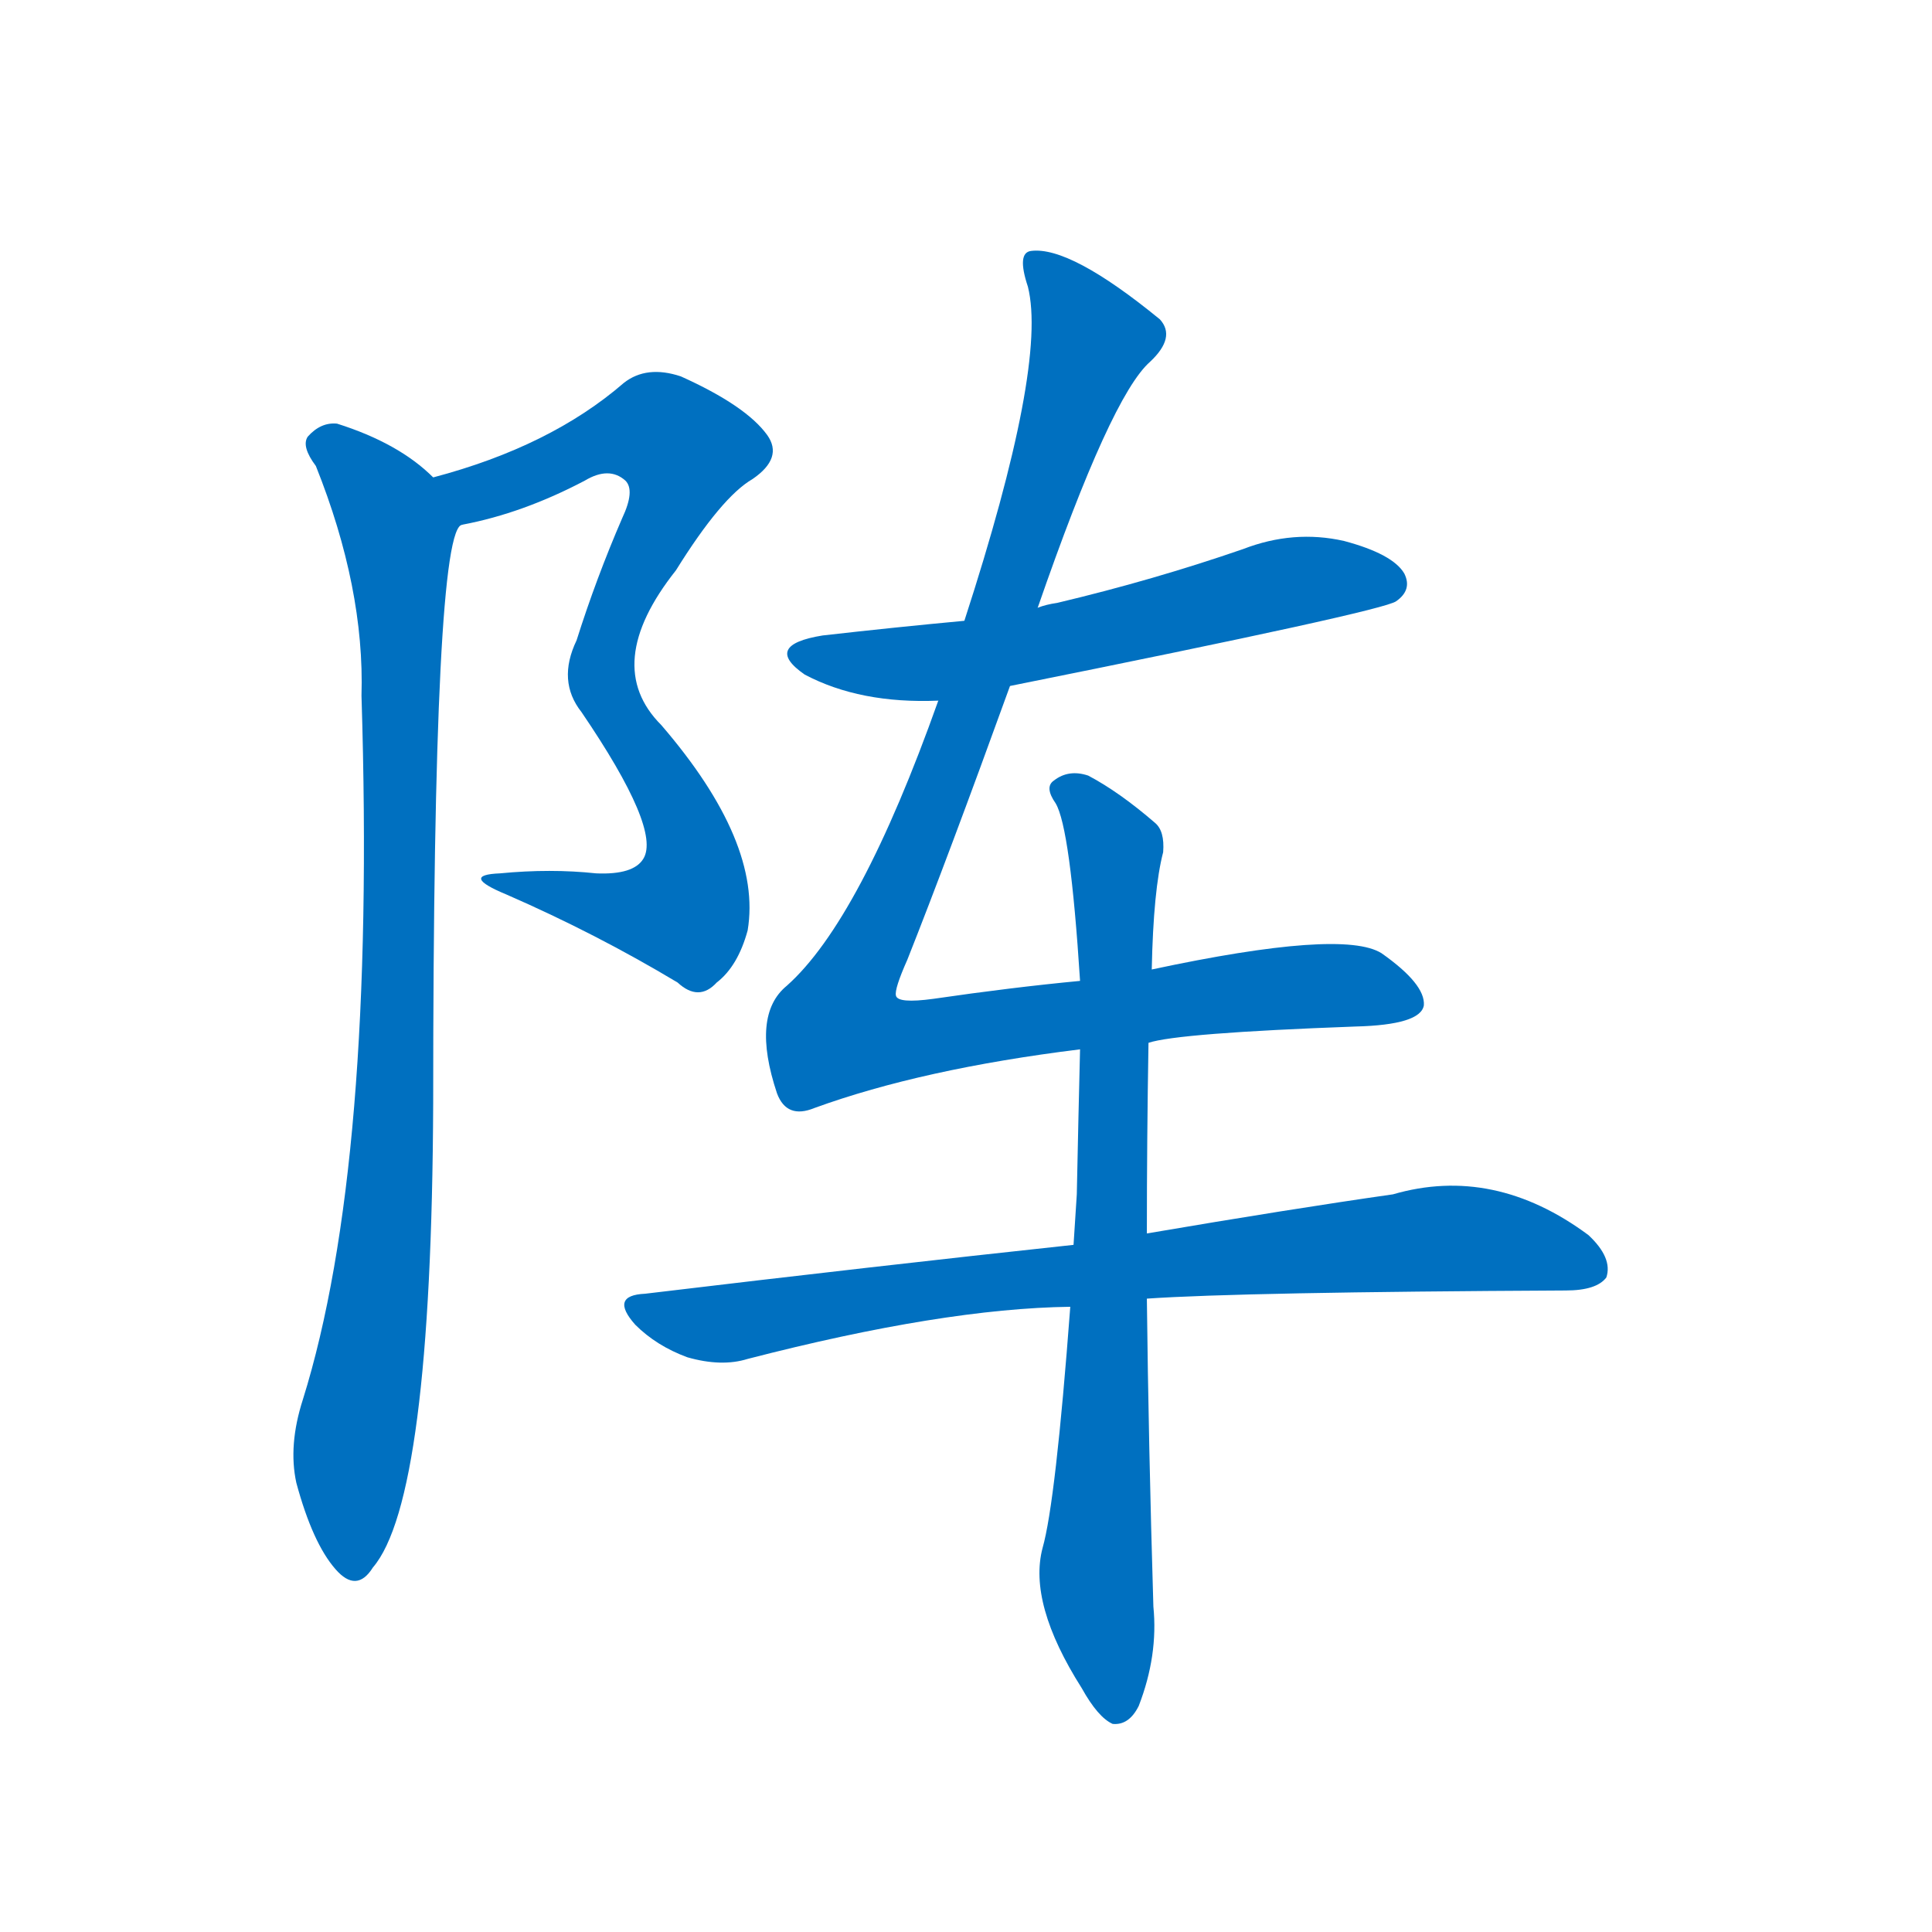
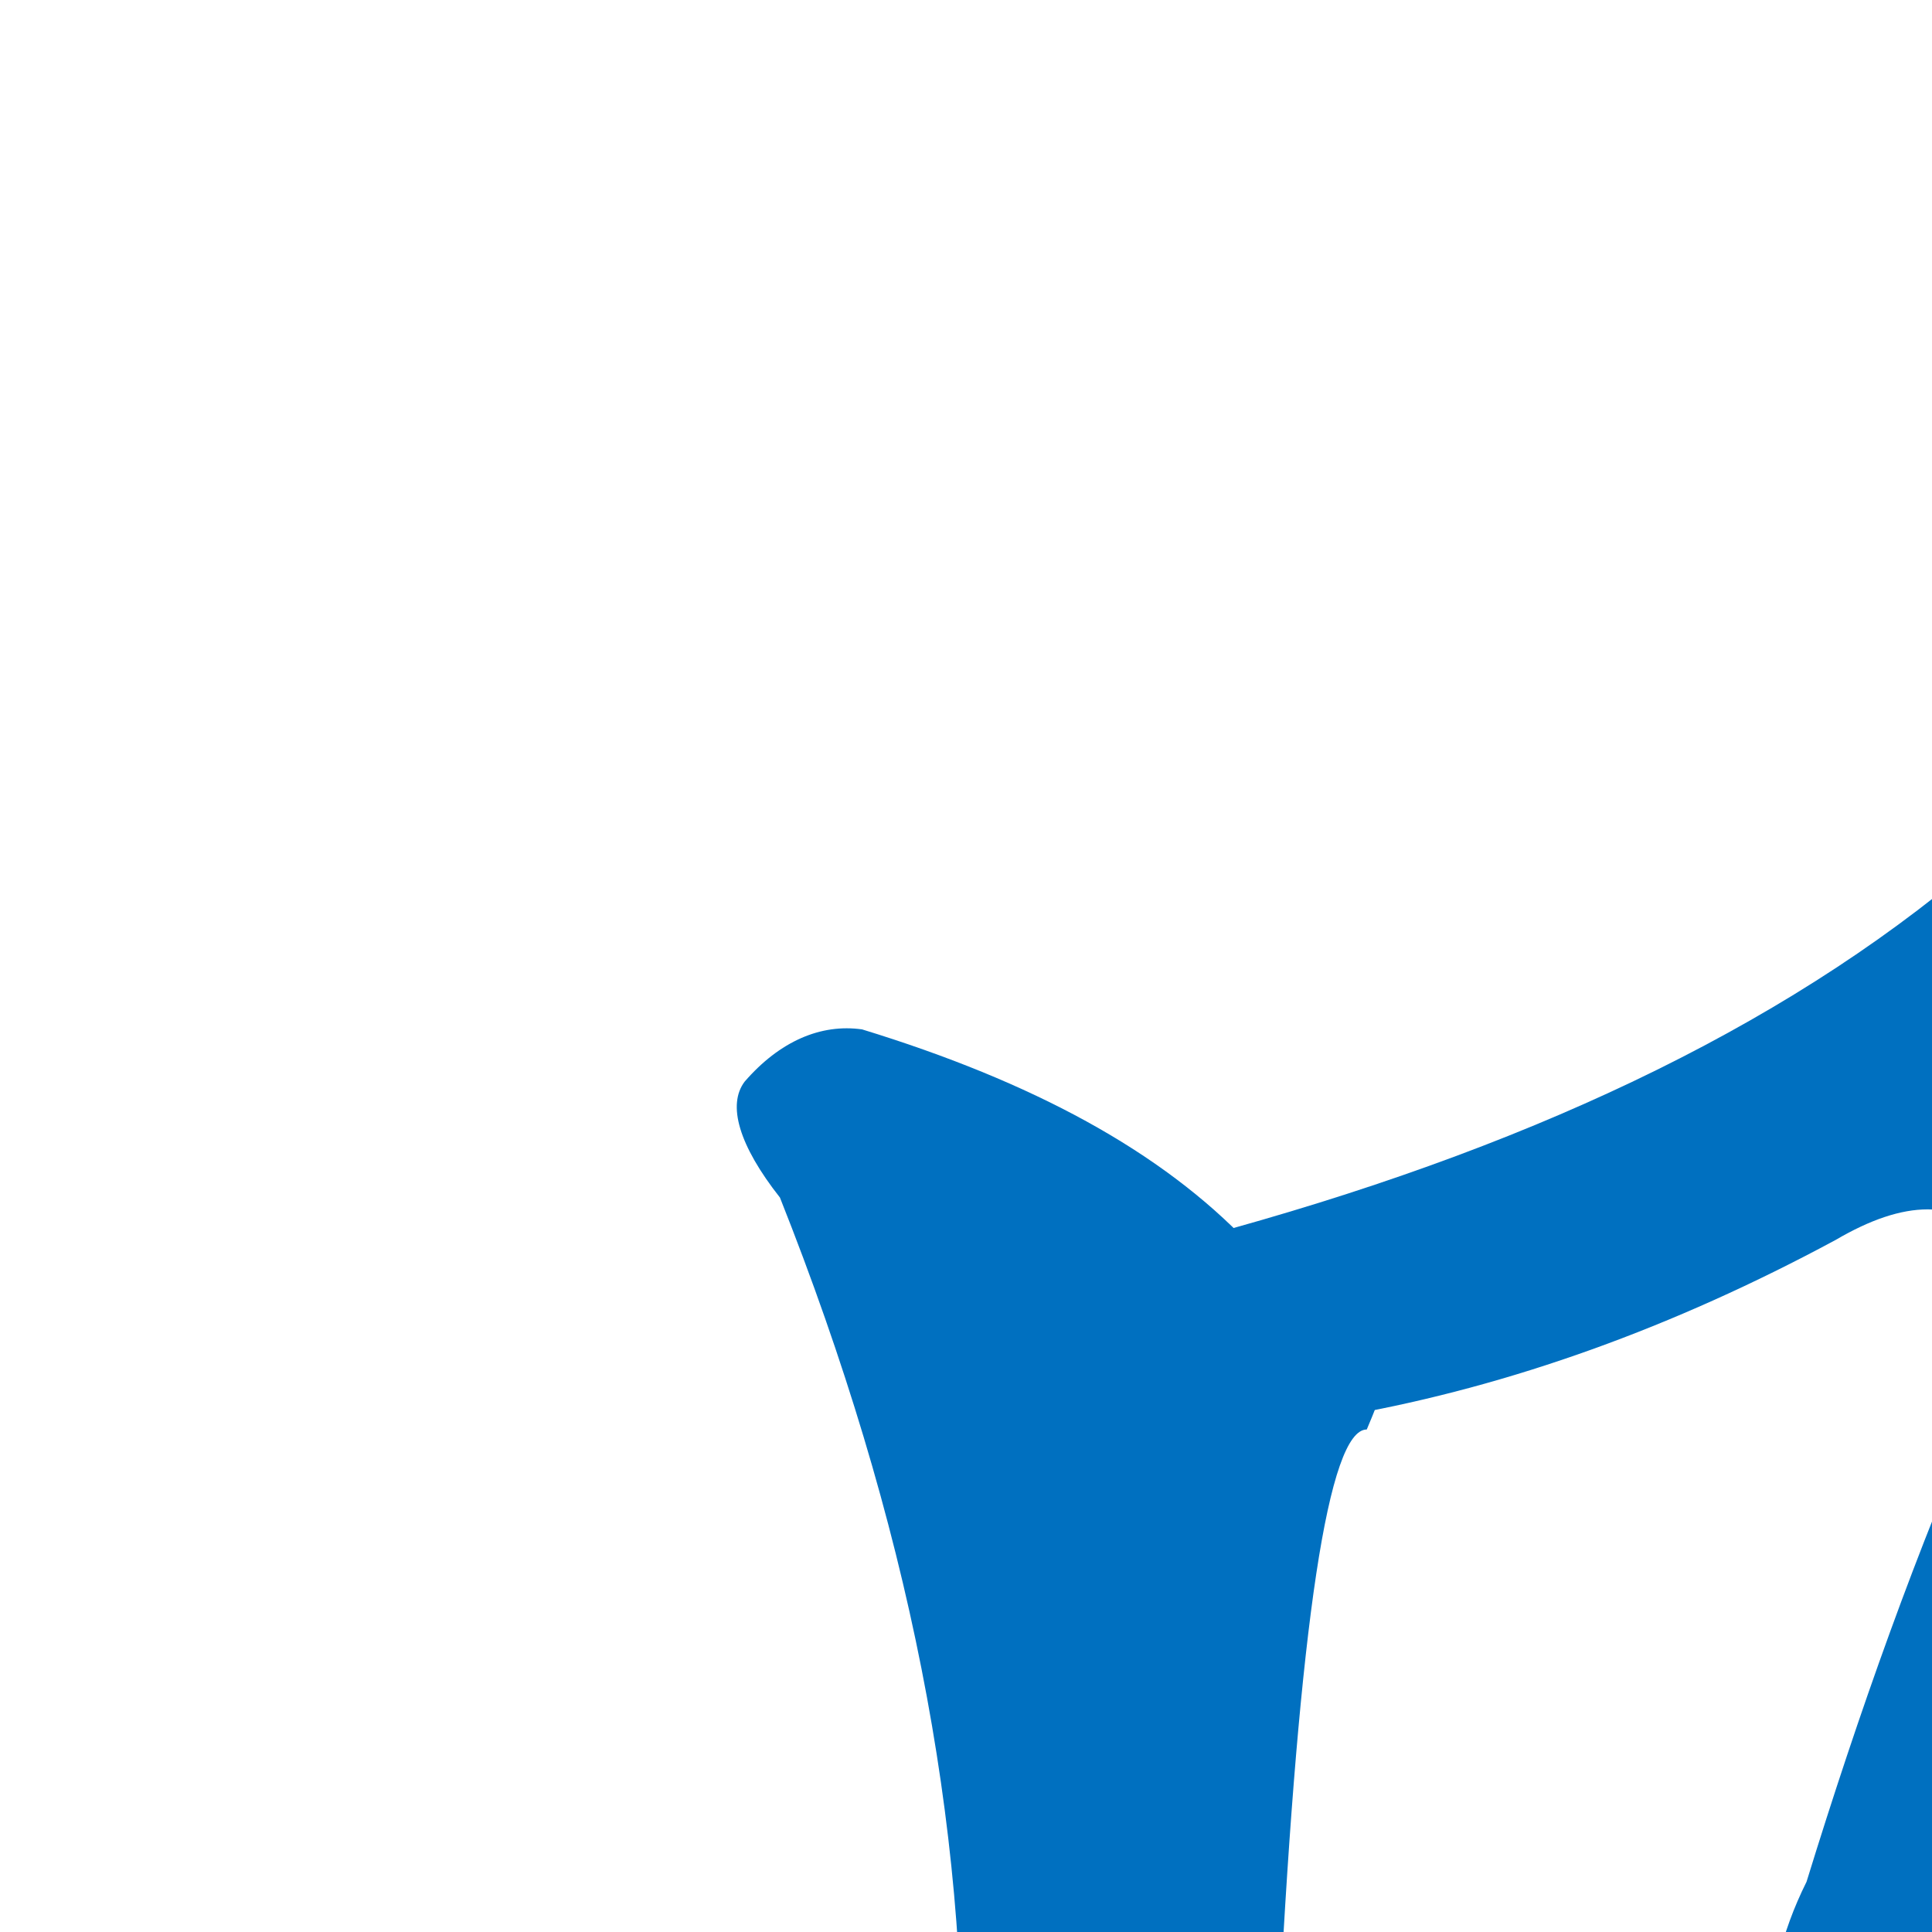
- <svg width="83" height="83">
-   <g transform="translate(3, 70) scale(0.07, -0.07)">
-     <path d="M 241 678 Q 278 685 316 705 Q 331 714 341 705 Q 347 699 339 682 Q 323 645 311 607 Q 299 582 314 563 Q 363 491 352 473 Q 346 463 323 464 Q 295 467 264 464 Q 239 463 268 451 Q 323 427 373 397 Q 386 385 397 397 Q 410 407 416 429 Q 425 483 363 555 Q 326 592 372 650 Q 400 695 419 706 Q 438 719 428 733 Q 415 751 375 769 Q 354 776 340 765 Q 295 726 223 707 C 194 699 212 671 241 678 Z" style="fill: #0070C0;" />
-     <path d="M 223 707 Q 202 728 164 740 Q 154 741 146 732 Q 142 726 151 714 Q 181 639 179 573 Q 188 285 143 141 Q 134 113 139 90 Q 149 53 163 37 Q 176 22 186 38 Q 222 80 223 323 Q 223 678 241 678 C 245 689 245 689 223 707 Z" style="fill: #0070C0;" />
-     <path d="M 577 579 Q 806 625 814 631 Q 824 638 819 648 Q 812 660 782 668 Q 751 675 720 663 Q 665 644 606 630 Q 599 629 594 627 L 549 619 Q 506 615 462 610 Q 425 604 451 586 Q 485 568 533 570 L 577 579 Z" style="fill: #0070C0;" />
-     <path d="M 662 360 Q 680 366 789 370 Q 829 371 831 383 Q 832 396 805 415 Q 781 430 664 405 L 620 398 Q 578 394 530 387 Q 508 384 507 389 Q 506 393 514 411 Q 539 474 577 579 L 594 627 Q 639 757 663 778 Q 679 793 669 804 Q 614 849 590 846 Q 581 845 588 824 Q 600 776 549 619 L 533 570 Q 485 435 440 395 Q 418 377 434 329 Q 440 313 457 320 Q 523 344 620 356 L 662 360 Z" style="fill: #0070C0;" />
-     <path d="M 616 236 Q 495 223 353 206 Q 331 205 347 187 Q 360 174 379 167 Q 400 161 416 166 Q 536 197 614 198 L 661 203 Q 719 207 918 208 Q 937 208 943 216 Q 947 228 932 242 Q 874 285 812 267 Q 749 258 661 243 L 616 236 Z" style="fill: #0070C0;" />
-     <path d="M 664 405 Q 665 454 671 477 Q 672 490 666 495 Q 644 514 625 524 Q 613 528 604 521 Q 598 517 605 507 Q 614 492 620 398 L 620 356 Q 619 316 618 267 Q 617 251 616 236 L 614 198 Q 605 78 597 50 Q 588 16 621 -36 Q 631 -54 640 -58 Q 650 -59 656 -47 Q 668 -16 665 14 Q 662 114 661 203 L 661 243 Q 661 301 662 360 L 664 405 Z" style="fill: #0070C0;" />
+ <svg xmlns="http://www.w3.org/2000/svg" width="83" height="83" xml:space="preserve" overflow="hidden">
+   <g transform="translate(-546 -221)">
+     <g>
+       <g>
+         <path d="M538.597 296.392C545.573 295.139 552.549 292.632 559.525 288.873 562.514 287.119 564.757 287.119 566.501 288.873 567.746 289.875 567.497 292.131 566.002 295.39 563.013 302.157 560.521 309.176 558.279 316.444 556.037 320.956 556.286 325.217 559.027 328.726 568.244 342.26 571.732 350.532 569.74 354.042 568.494 355.796 565.753 356.798 561.518 356.547 556.286 356.046 550.805 356.046 545.075 356.547 540.341 356.798 540.839 357.801 546.32 360.056 556.535 364.568 566.252 369.582 575.469 375.346 577.961 377.602 580.204 377.602 582.196 375.346 584.688 373.341 586.431 370.333 587.429 366.323 589.172 356.297 584.19 344.516 572.729 330.981 565.753 323.964 566.75 315.191 575.22 304.162 580.453 295.891 584.937 290.628 588.425 288.622 591.913 286.115 592.66 283.61 590.917 281.103 588.425 277.594 583.442 274.335 575.968 270.826 572.231 269.573 568.992 269.824 566.252 272.079 558.03 279.348 547.068 284.612 533.614 288.372 525.642 290.628 530.624 298.398 538.597 296.392" fill="#0070C0" fill-rule="evenodd" transform="matrix(1.00002 0 0 1 65.3202 -14.602)" />
+         <path d="M534.343 289.042C530.562 285.056 525.016 282.067 517.705 279.825 515.94 279.576 514.176 280.323 512.662 282.067 511.906 283.063 512.41 284.807 514.176 287.049 519.721 301 522.243 313.956 521.991 326.412 523.755 379.975 520.226 420.084 511.906 446.99 510.142 451.972 509.638 456.706 510.646 461.191 512.662 467.916 514.932 472.9 517.453 475.889 519.973 478.629 521.991 478.629 524.008 475.639 530.814 467.916 534.091 441.26 534.343 396.168 534.343 330.149 536.109 297.014 539.386 297.014 540.646 294.025 540.646 294.025 534.343 289.042" fill="#0070C0" fill-rule="evenodd" transform="matrix(1.00002 0 0 1 65.3202 -14.602)" />
+         <path d="M633.014 324.614C675.873 316.183 697.93 311.225 699.434 310.234 701.439 308.993 701.69 307.258 700.937 305.523 699.684 303.291 696.175 301.308 690.41 299.82 684.646 298.581 678.881 299.077 673.117 301.308 662.84 304.779 652.062 307.754 641.034 310.481 639.781 310.729 638.527 310.977 637.776 311.225L624.993 313.457C616.973 314.2 608.951 315.192 600.68 315.935 593.662 317.176 592.66 319.407 597.673 322.63 603.939 326.101 611.709 327.588 620.482 327.092L633.014 324.614Z" fill="#0070C0" fill-rule="evenodd" transform="matrix(1.00002 0 0 1 65.3202 -14.602)" />
+         <path d="M656.281 385.188C659.525 384.195 671.502 383.2 691.713 382.455 699.199 382.207 703.191 380.965 703.441 378.978 703.69 376.495 701.195 373.514 696.204 370.036 691.713 367.055 678.738 368.049 656.78 372.769L644.554 374.755C636.819 375.5 628.335 376.495 619.352 377.736 615.36 378.233 613.115 378.233 612.865 377.24 612.865 376.495 613.364 374.507 614.861 371.03 619.601 359.355 625.341 343.707 632.577 324.333L637.318 310.92C645.552 286.825 652.039 272.916 656.53 268.942 659.525 266.21 660.024 263.725 658.278 261.739 648.047 253.293 640.561 249.567 636.07 250.065 634.573 250.313 634.323 252.3 635.571 256.274 637.816 264.968 634.074 284.094 624.592 313.156L620.1 326.816C611.367 351.904 602.635 368.049 594.15 375.5 590.158 378.978 589.659 384.94 592.653 393.881 593.651 396.862 595.897 397.607 598.892 396.365 611.367 391.895 626.339 388.665 644.554 386.43L656.281 385.188Z" fill="#0070C0" fill-rule="evenodd" transform="matrix(1.00002 0 0 1 65.3202 -14.602)" />
+         <path d="M643.58 420.429C621.173 422.891 596.774 425.6 570.383 428.801 566.151 428.801 565.653 430.77 568.641 433.971 571.13 436.433 574.118 438.157 577.603 439.388 581.587 440.619 584.824 440.619 587.811 439.881 610.219 433.971 628.642 431.016 643.083 431.016L656.277 429.539C666.983 428.801 690.885 428.308 727.981 428.308 731.466 428.308 733.707 427.569 734.951 426.092 735.699 423.876 734.702 421.414 731.716 418.705 721.01 410.826 709.806 408.61 698.354 411.811 686.651 413.535 672.461 415.751 656.277 418.459L643.58 420.429Z" fill="#0070C0" fill-rule="evenodd" transform="matrix(1.00002 0 0 1 65.3202 -14.602)" />
+         <path d="M643.107 343.599C646.834 343.425 657.138 346.96 658.45 348.167 663.012 350.457 662.465 352.764 662.679 354.433 659.995 375.661 659.238 454.494 657.558 479.548 655.664 504.356 651.284 508.862 648.977 503.783 646.672 498.705 645.441 486.474 645.595 480.898 646.467 447.268 645.664 413.628 645.684 379.979 645.393 359.062 644.718 363.589 644.234 357.897 643.23 352.811 640.702 349.108 640.05 347.281 639.721 346.814 639.454 344.734 639.935 344.432 639.936 344.432 639.936 344.432 639.937 344.431 640.759 343.901 641.863 343.657 643.107 343.599Z" fill="#0070C0" fill-rule="evenodd" transform="matrix(1.00002 0 0 1 65.3202 -14.602)" />
+       </g>
+     </g>
  </g>
</svg>
